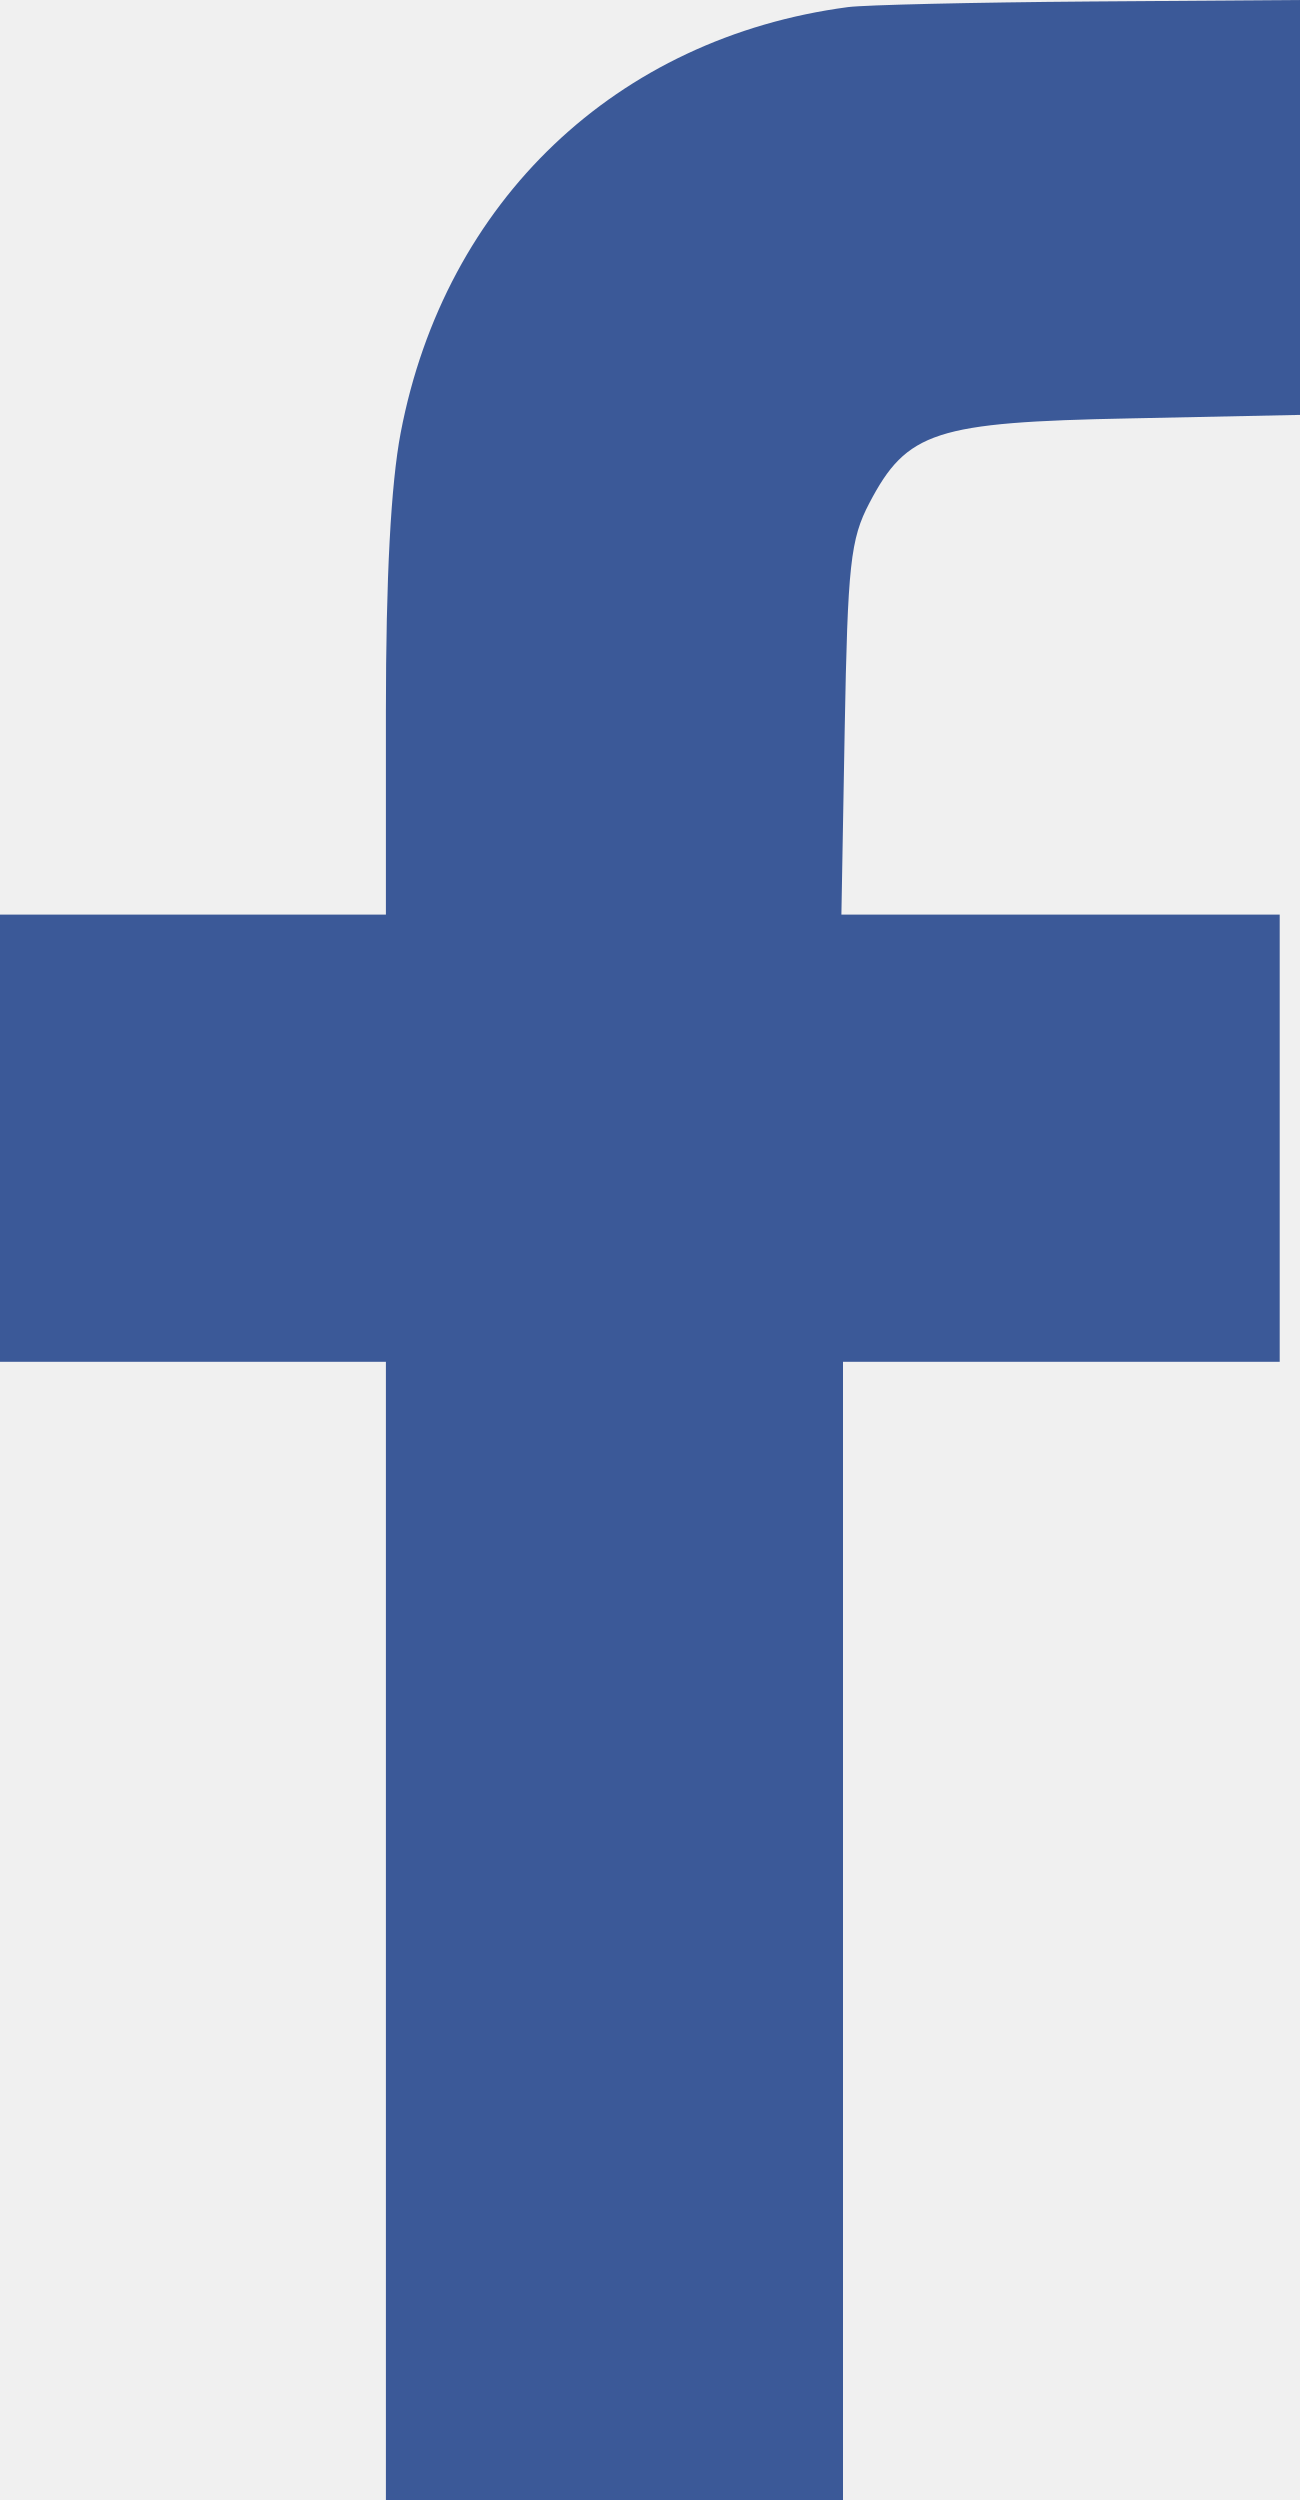
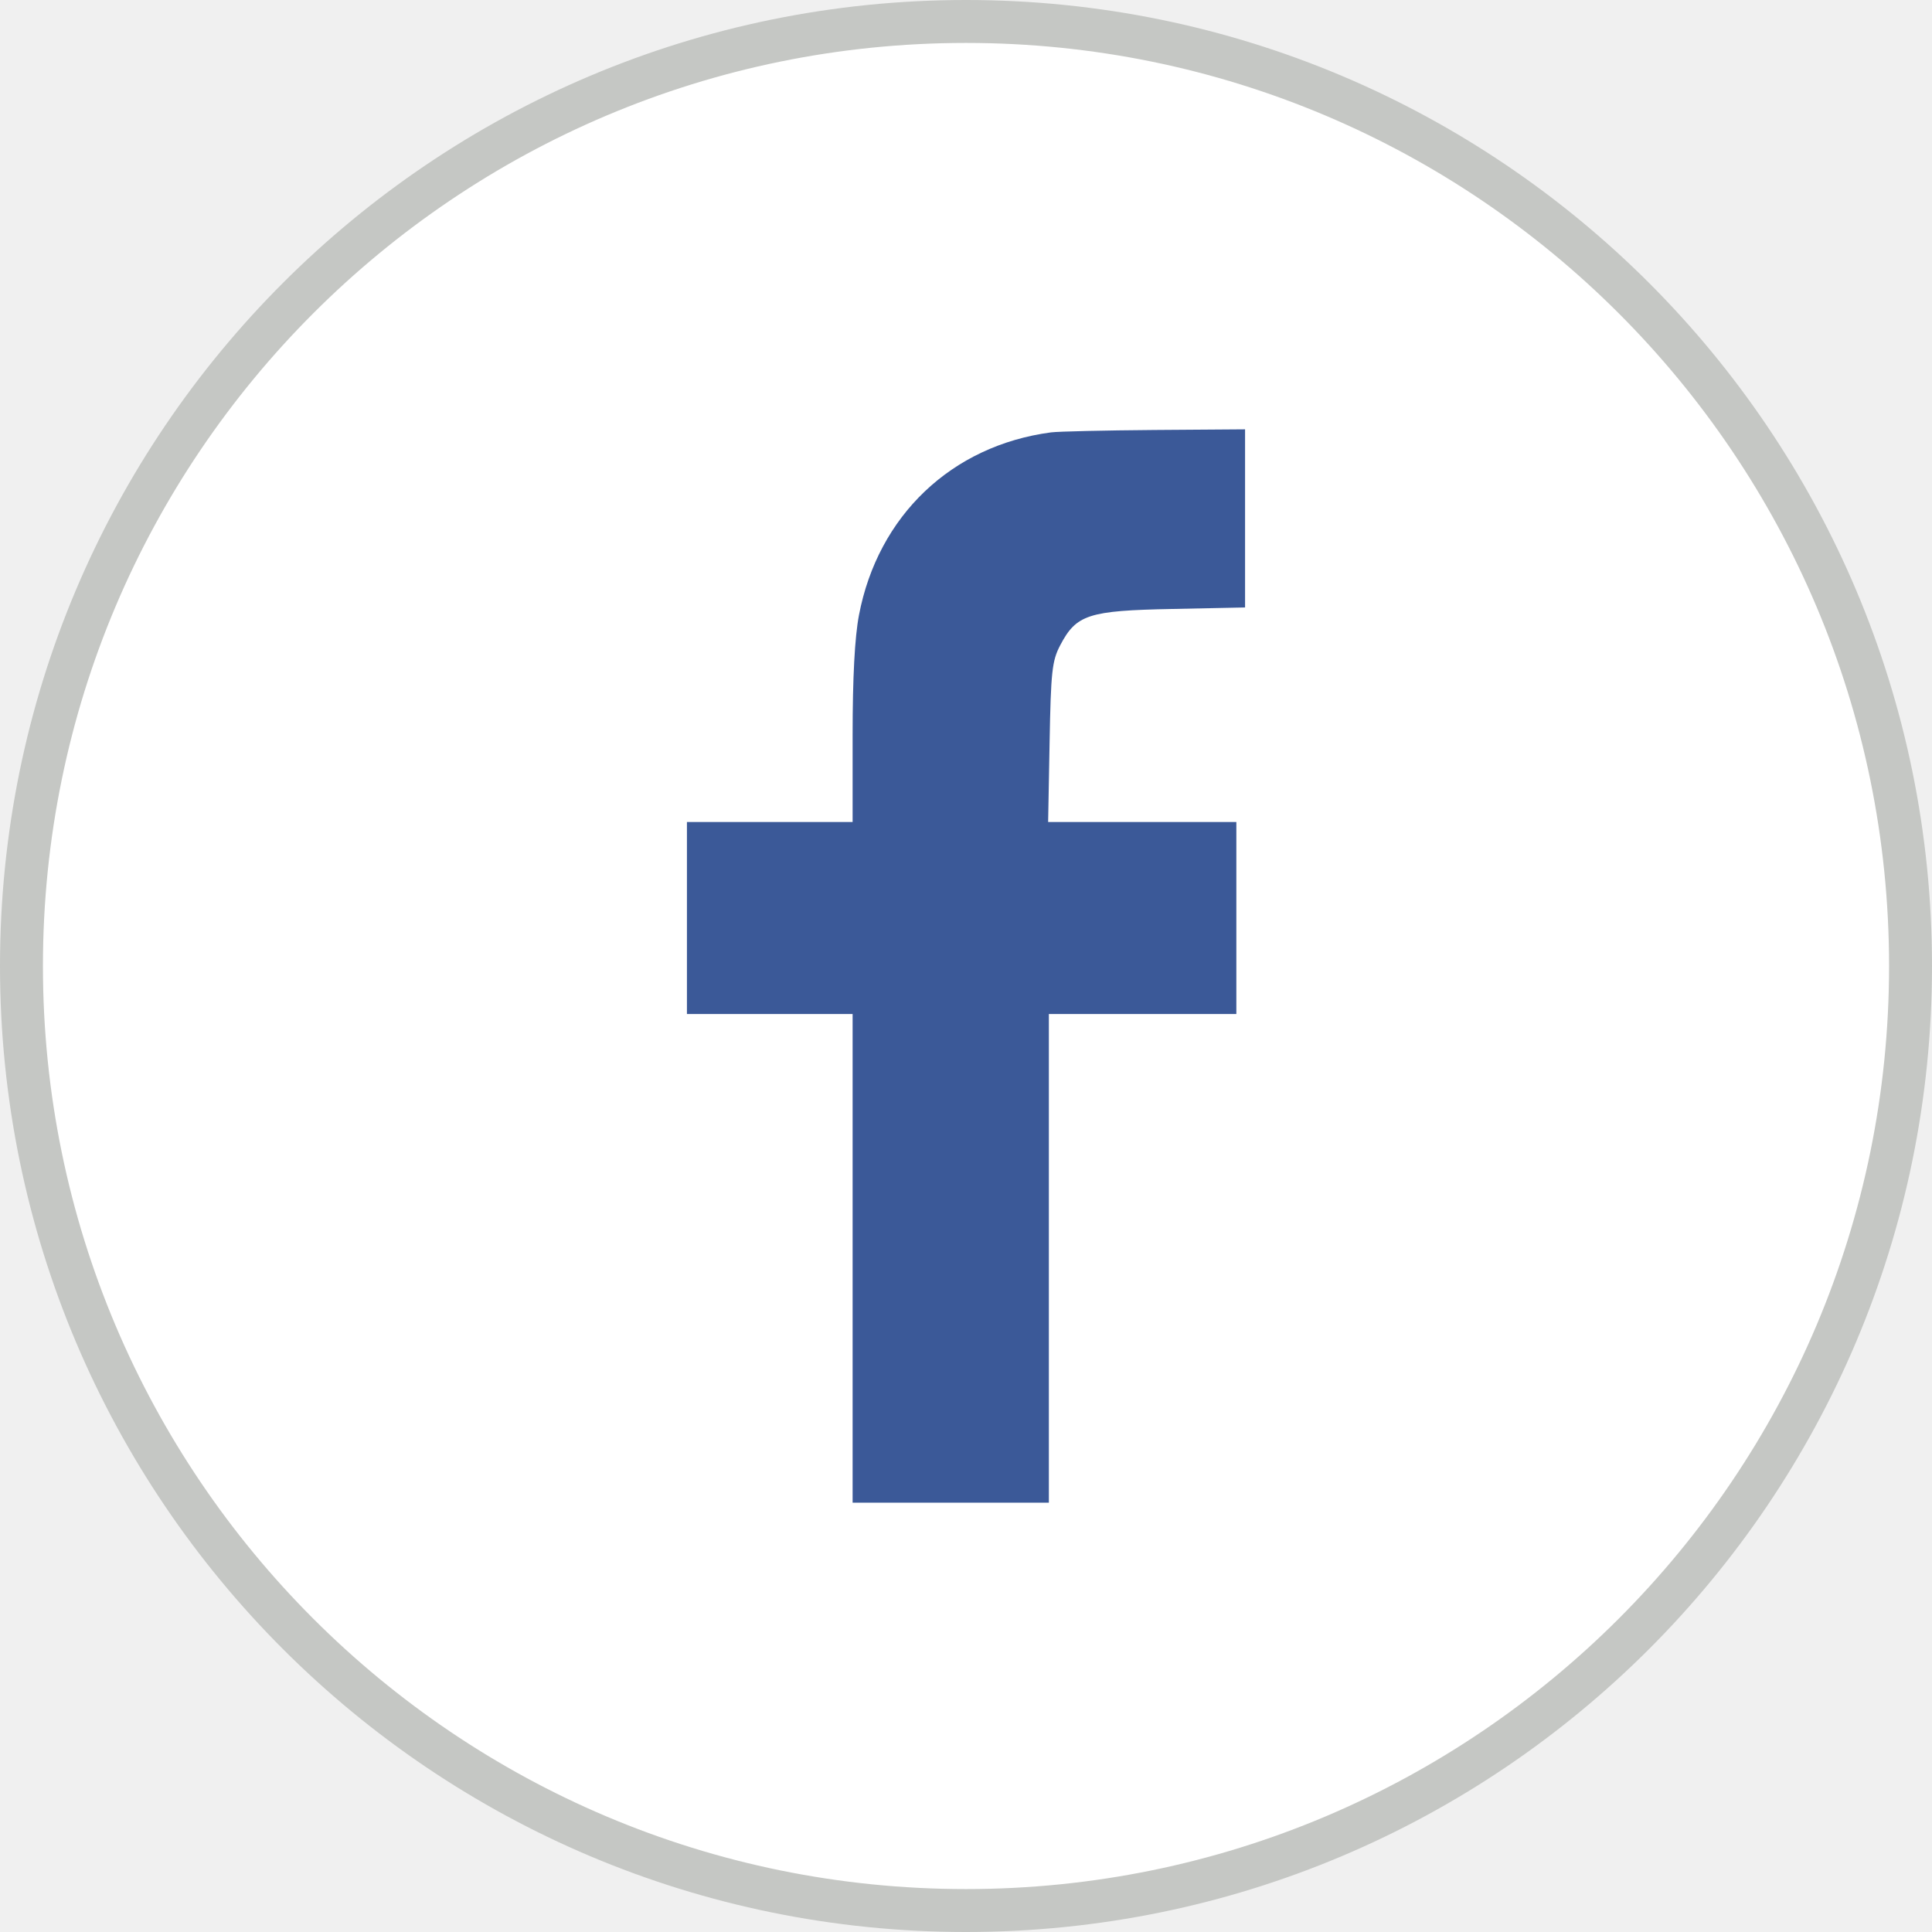
- <svg xmlns="http://www.w3.org/2000/svg" width="13" height="25" viewBox="0 0 13 25" fill="none">
-   <path fill-rule="evenodd" clip-rule="evenodd" d="M8.48 0.071C6.164 0.378 4.45 2.009 4.007 4.327C3.909 4.841 3.859 5.774 3.859 7.123V9.146H1.93H0V11.382V13.618H1.93H3.859V19.309V25H6.145H8.43V19.309V13.618H10.613H12.797V11.382V9.146H10.605H8.414L8.447 7.292C8.477 5.644 8.504 5.392 8.694 5.03C9.069 4.314 9.351 4.222 11.299 4.184L13 4.149V2.075V0L10.893 0.015C9.734 0.024 8.648 0.049 8.48 0.071Z" fill="#3B5998" />
+ <svg xmlns="http://www.w3.org/2000/svg" width="45" height="45" viewBox="0 0 45 45" fill="none">
+   <circle cx="22.5" cy="22.5" r="22" fill="white" stroke="#C5C7C4" />
+   <path fill-rule="evenodd" clip-rule="evenodd" d="M24.48 10.071C22.164 10.378 20.45 12.009 20.007 14.327C19.909 14.841 19.859 15.774 19.859 17.123V19.146H17.93H16V21.382V23.618H17.93H19.859V29.309V35H22.145H24.43V29.309V23.618H26.613H28.797V21.382V19.146H26.605H24.413L24.447 17.292C24.477 15.644 24.504 15.392 24.694 15.03C25.069 14.314 25.351 14.222 27.299 14.184L29 14.149V12.075V10L26.893 10.015C25.733 10.024 24.648 10.049 24.48 10.071Z" fill="#3B5998" />
</svg>
